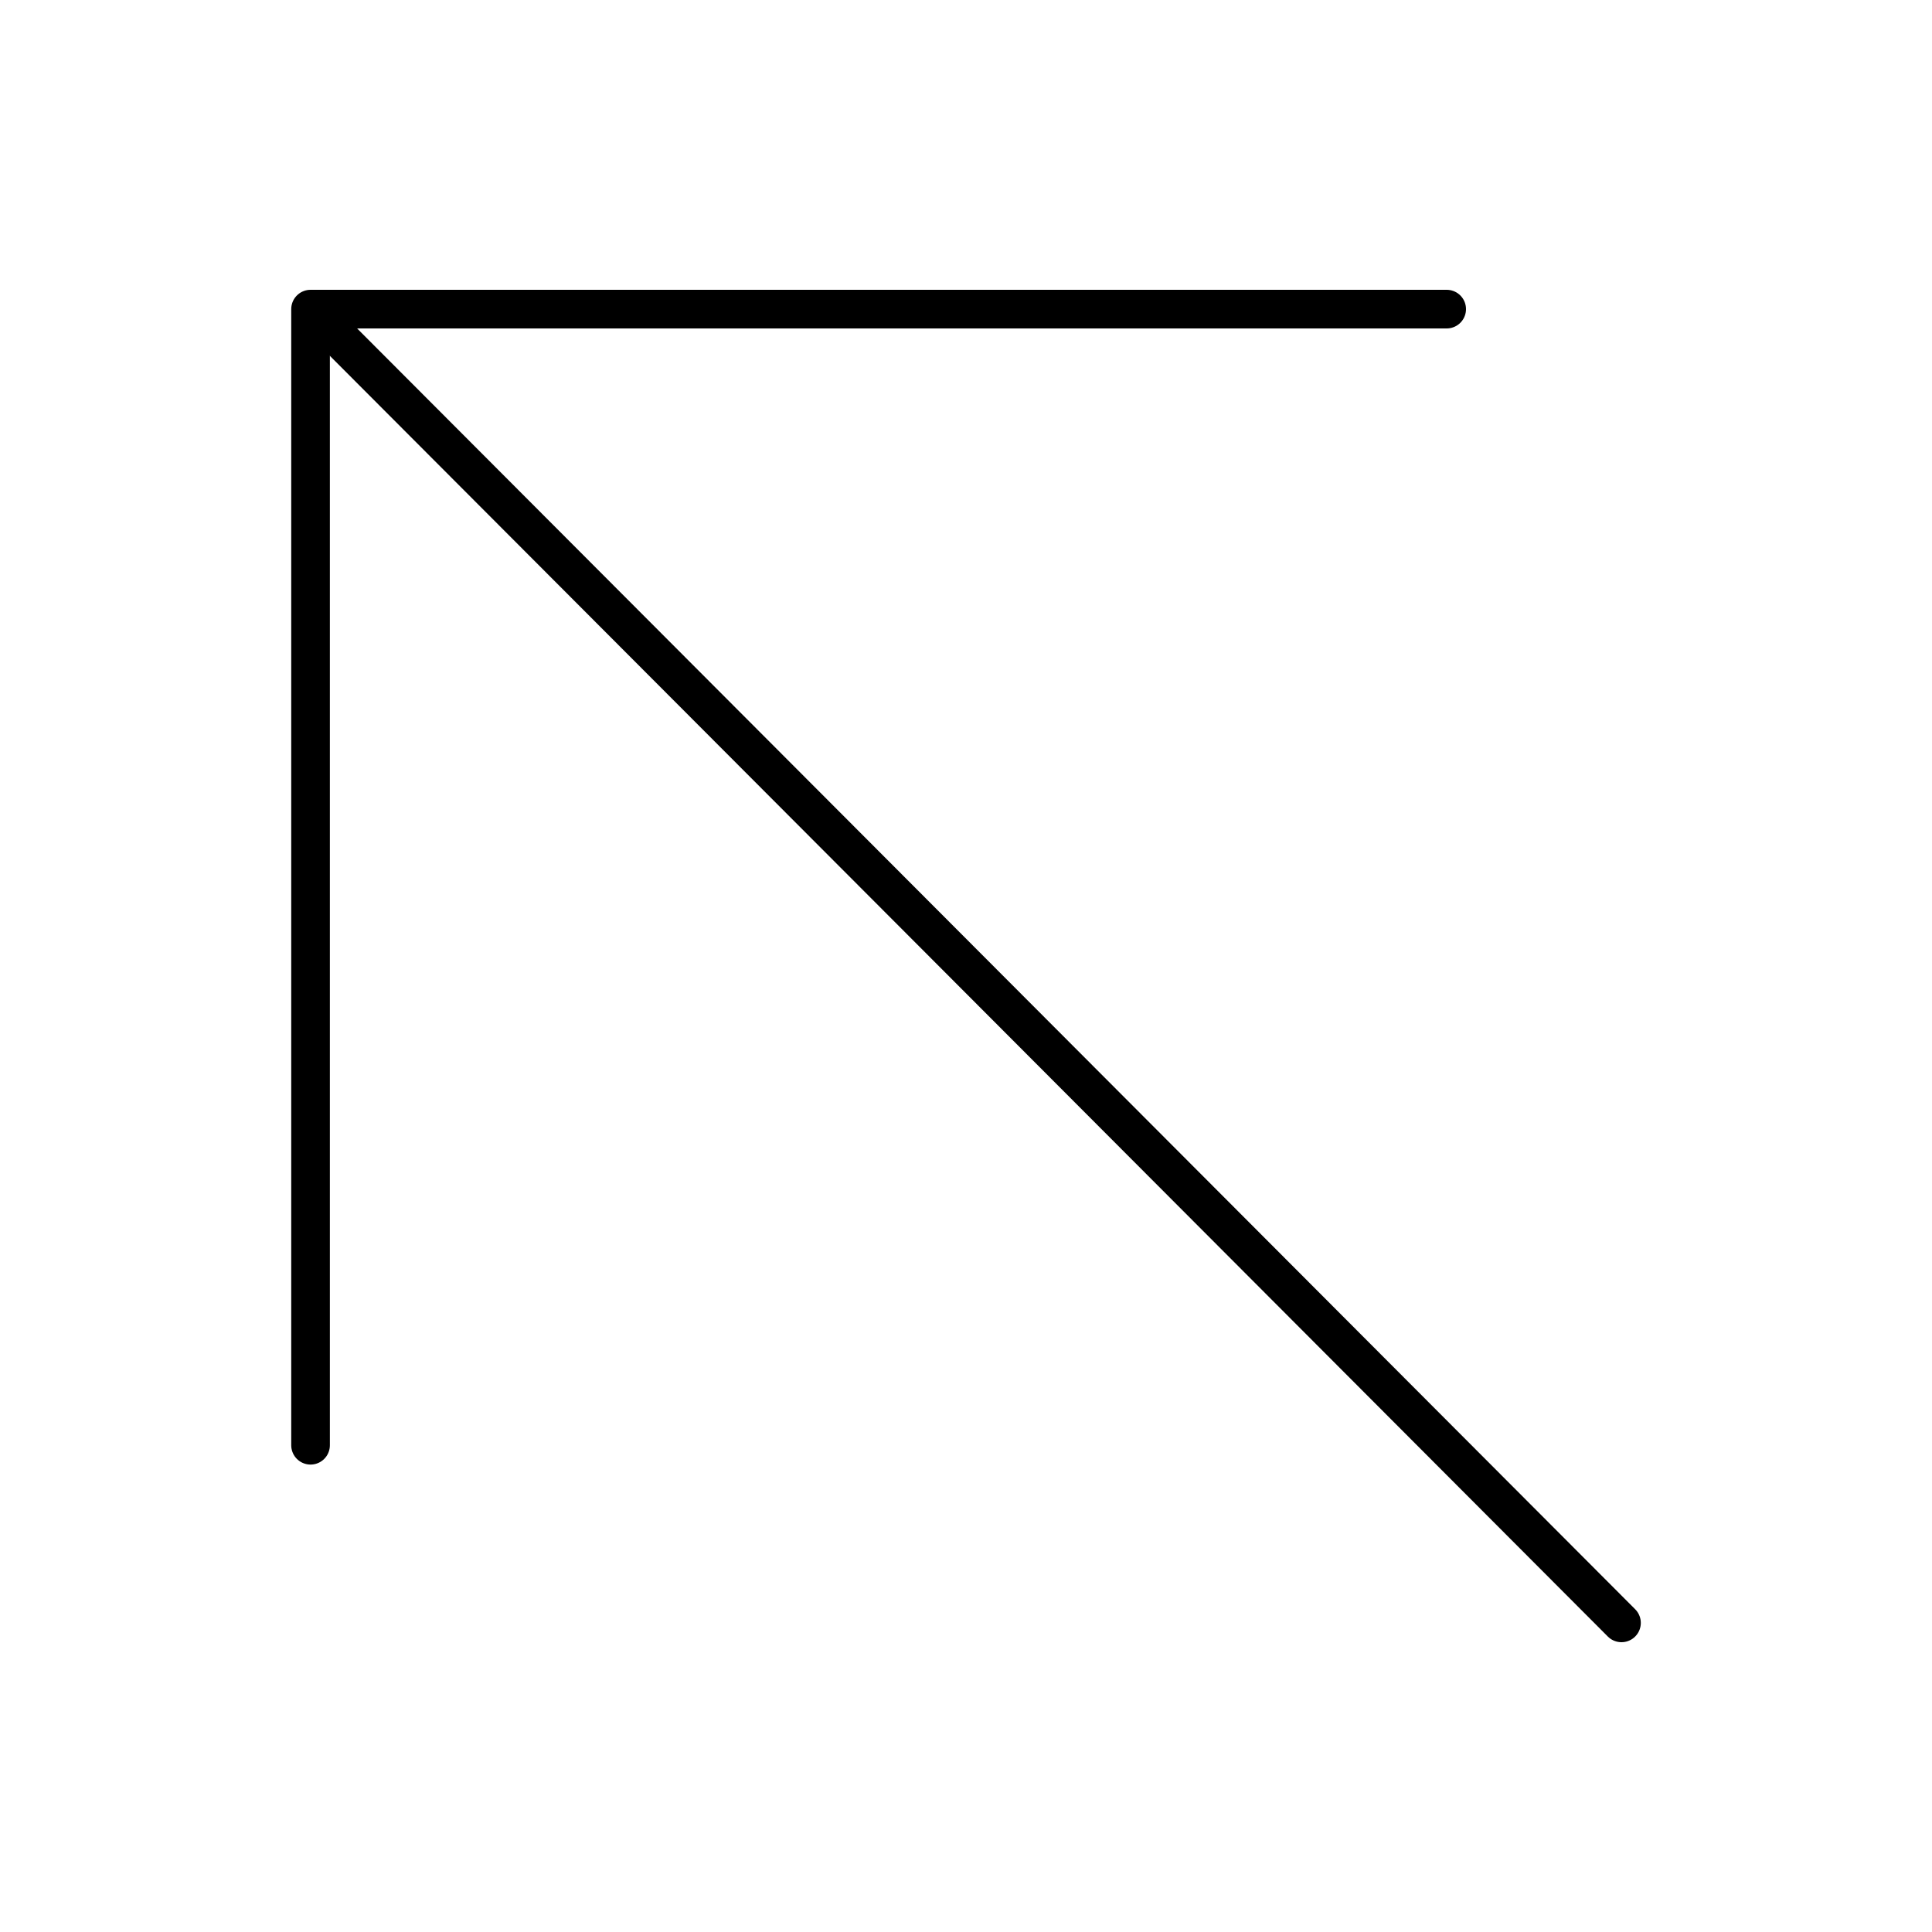
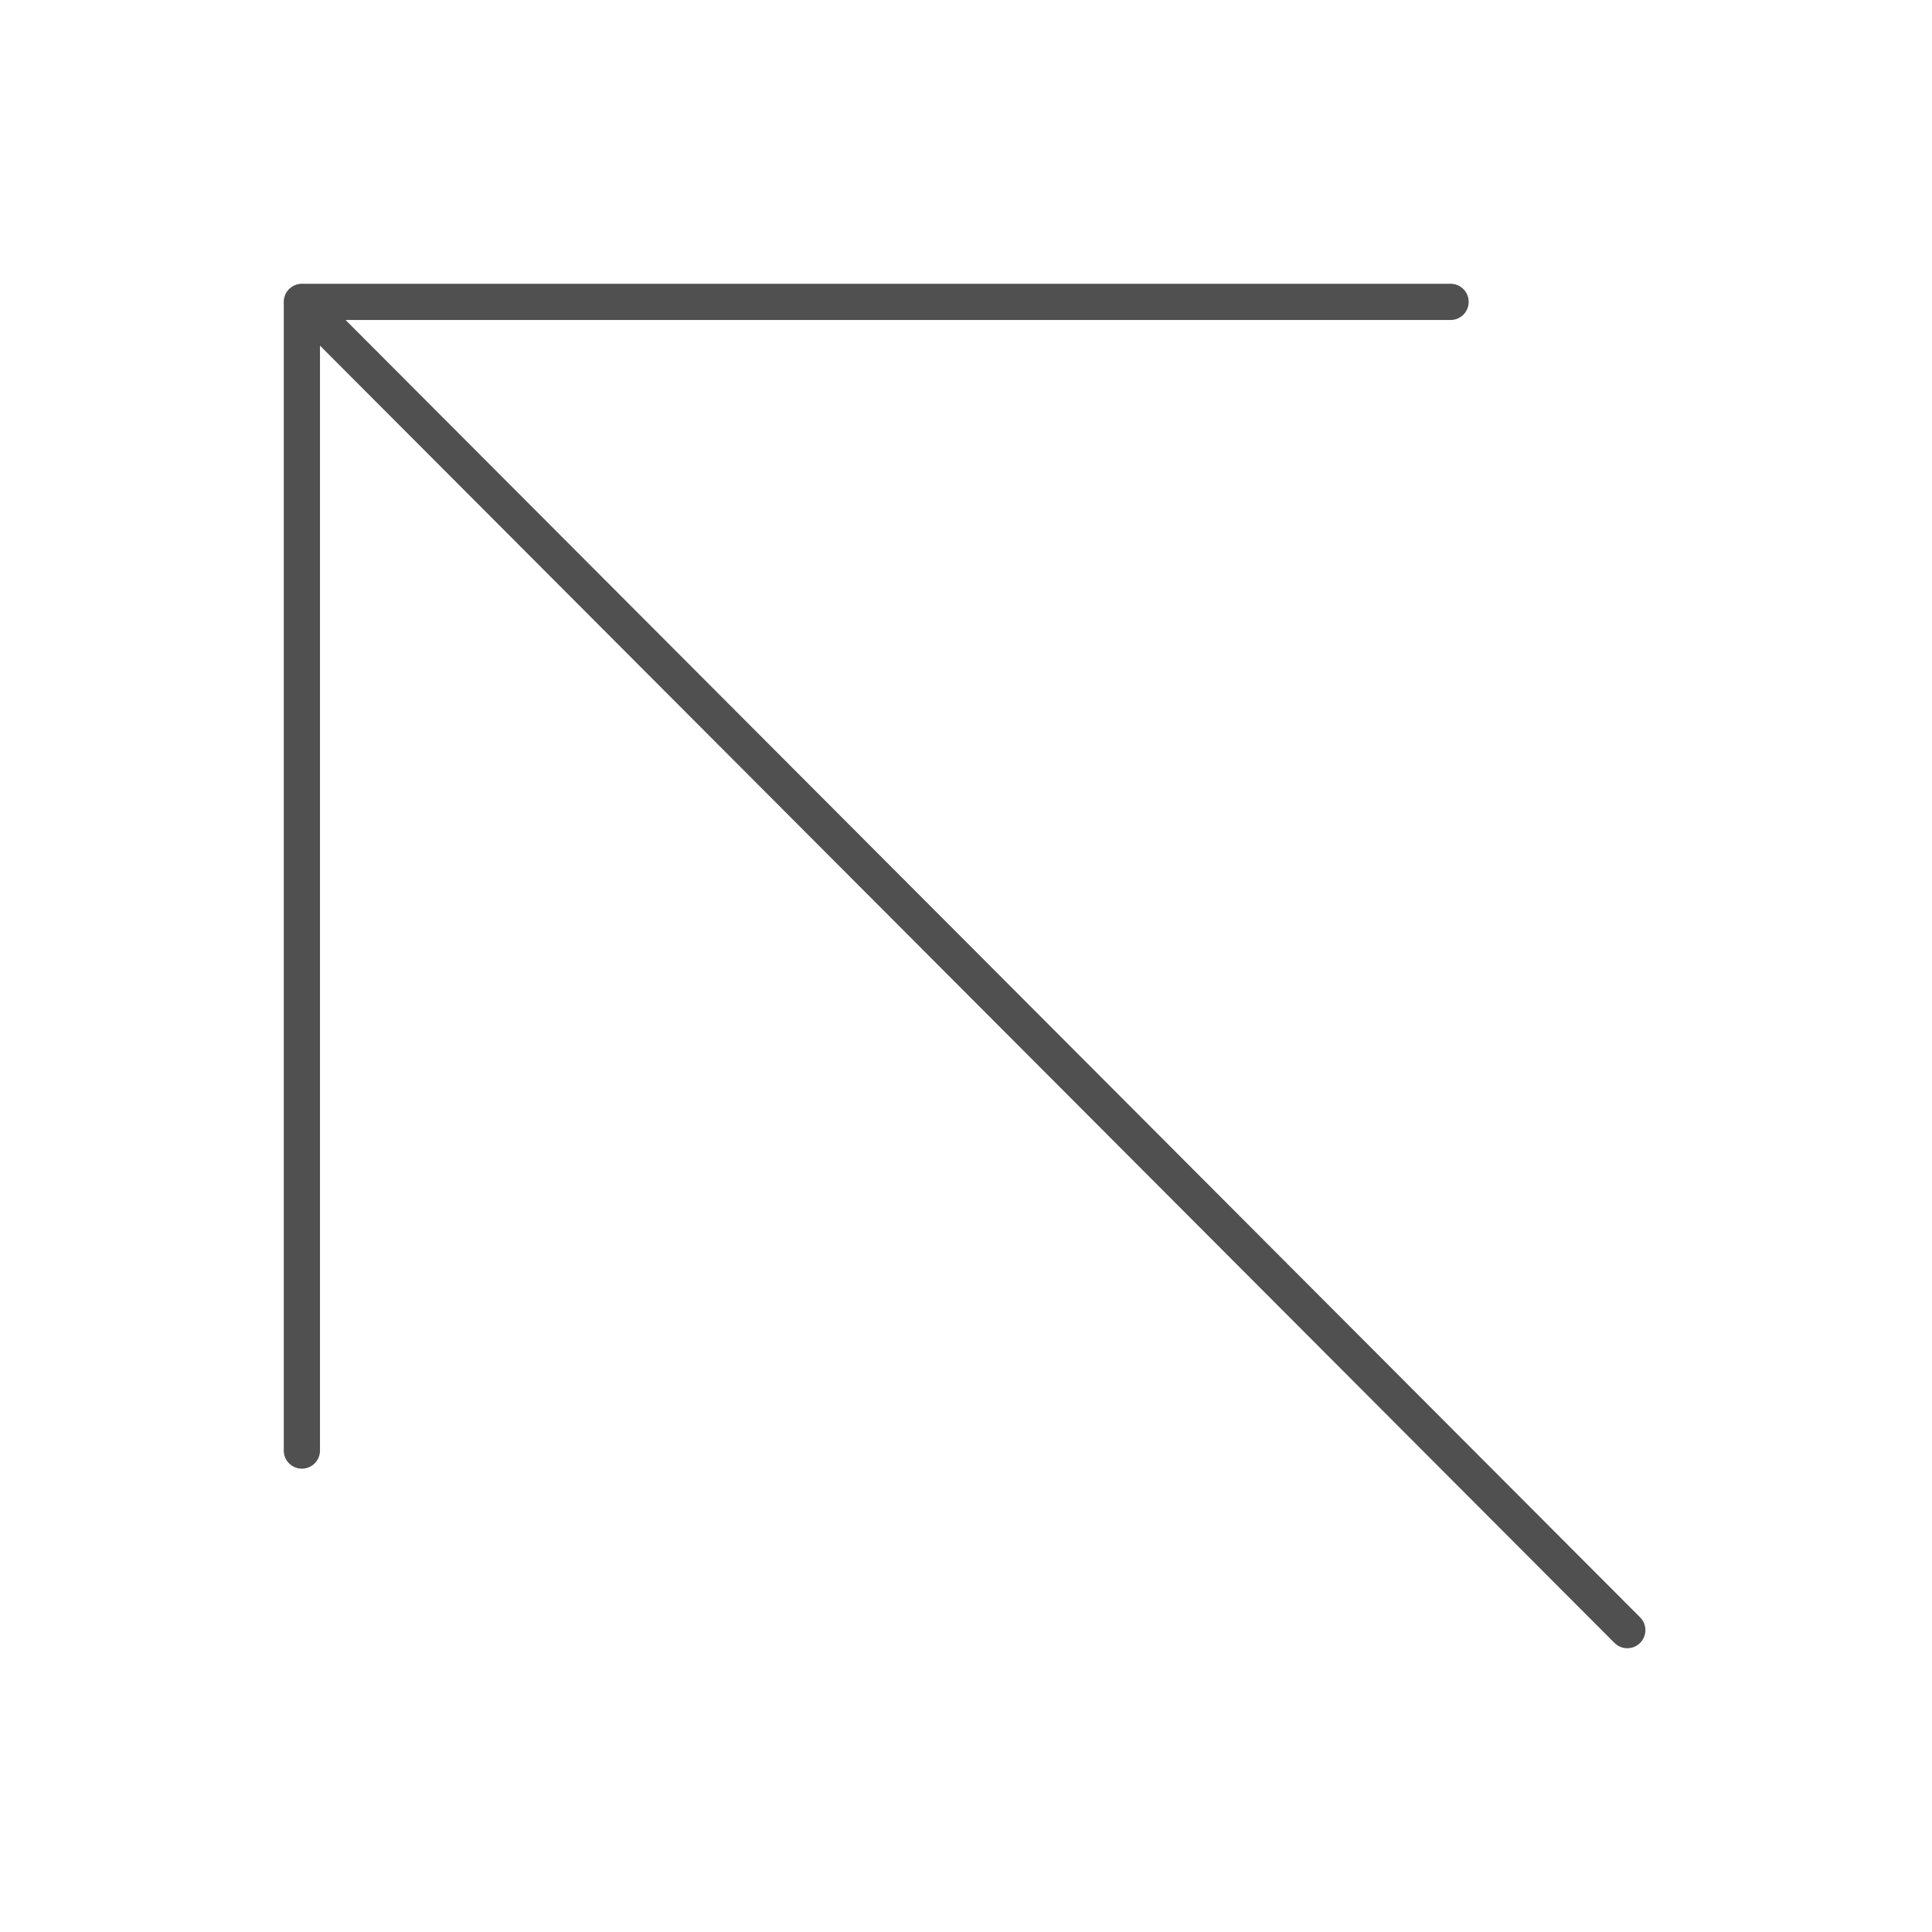
- <svg xmlns="http://www.w3.org/2000/svg" width="50" height="50" viewBox="0 0 50 50" fill="none">
-   <path d="M8.037 37.403L8.037 8L37.44 8" stroke="black" stroke-linecap="round" stroke-linejoin="round" />
-   <path d="M41.964 42L8.474 8.438" stroke="black" stroke-linecap="round" stroke-linejoin="round" />
+ <svg xmlns="http://www.w3.org/2000/svg" width="32" height="32" viewBox="0 0 32 32" fill="none">
+   <path d="M5 24.026L5 5L24.026 5" stroke="#505050" stroke-width="0.6" stroke-linecap="round" stroke-linejoin="round" />
+   <path d="M26.953 27L5.283 5.283" stroke="#505050" stroke-width="0.6" stroke-linecap="round" stroke-linejoin="round" />
</svg>
